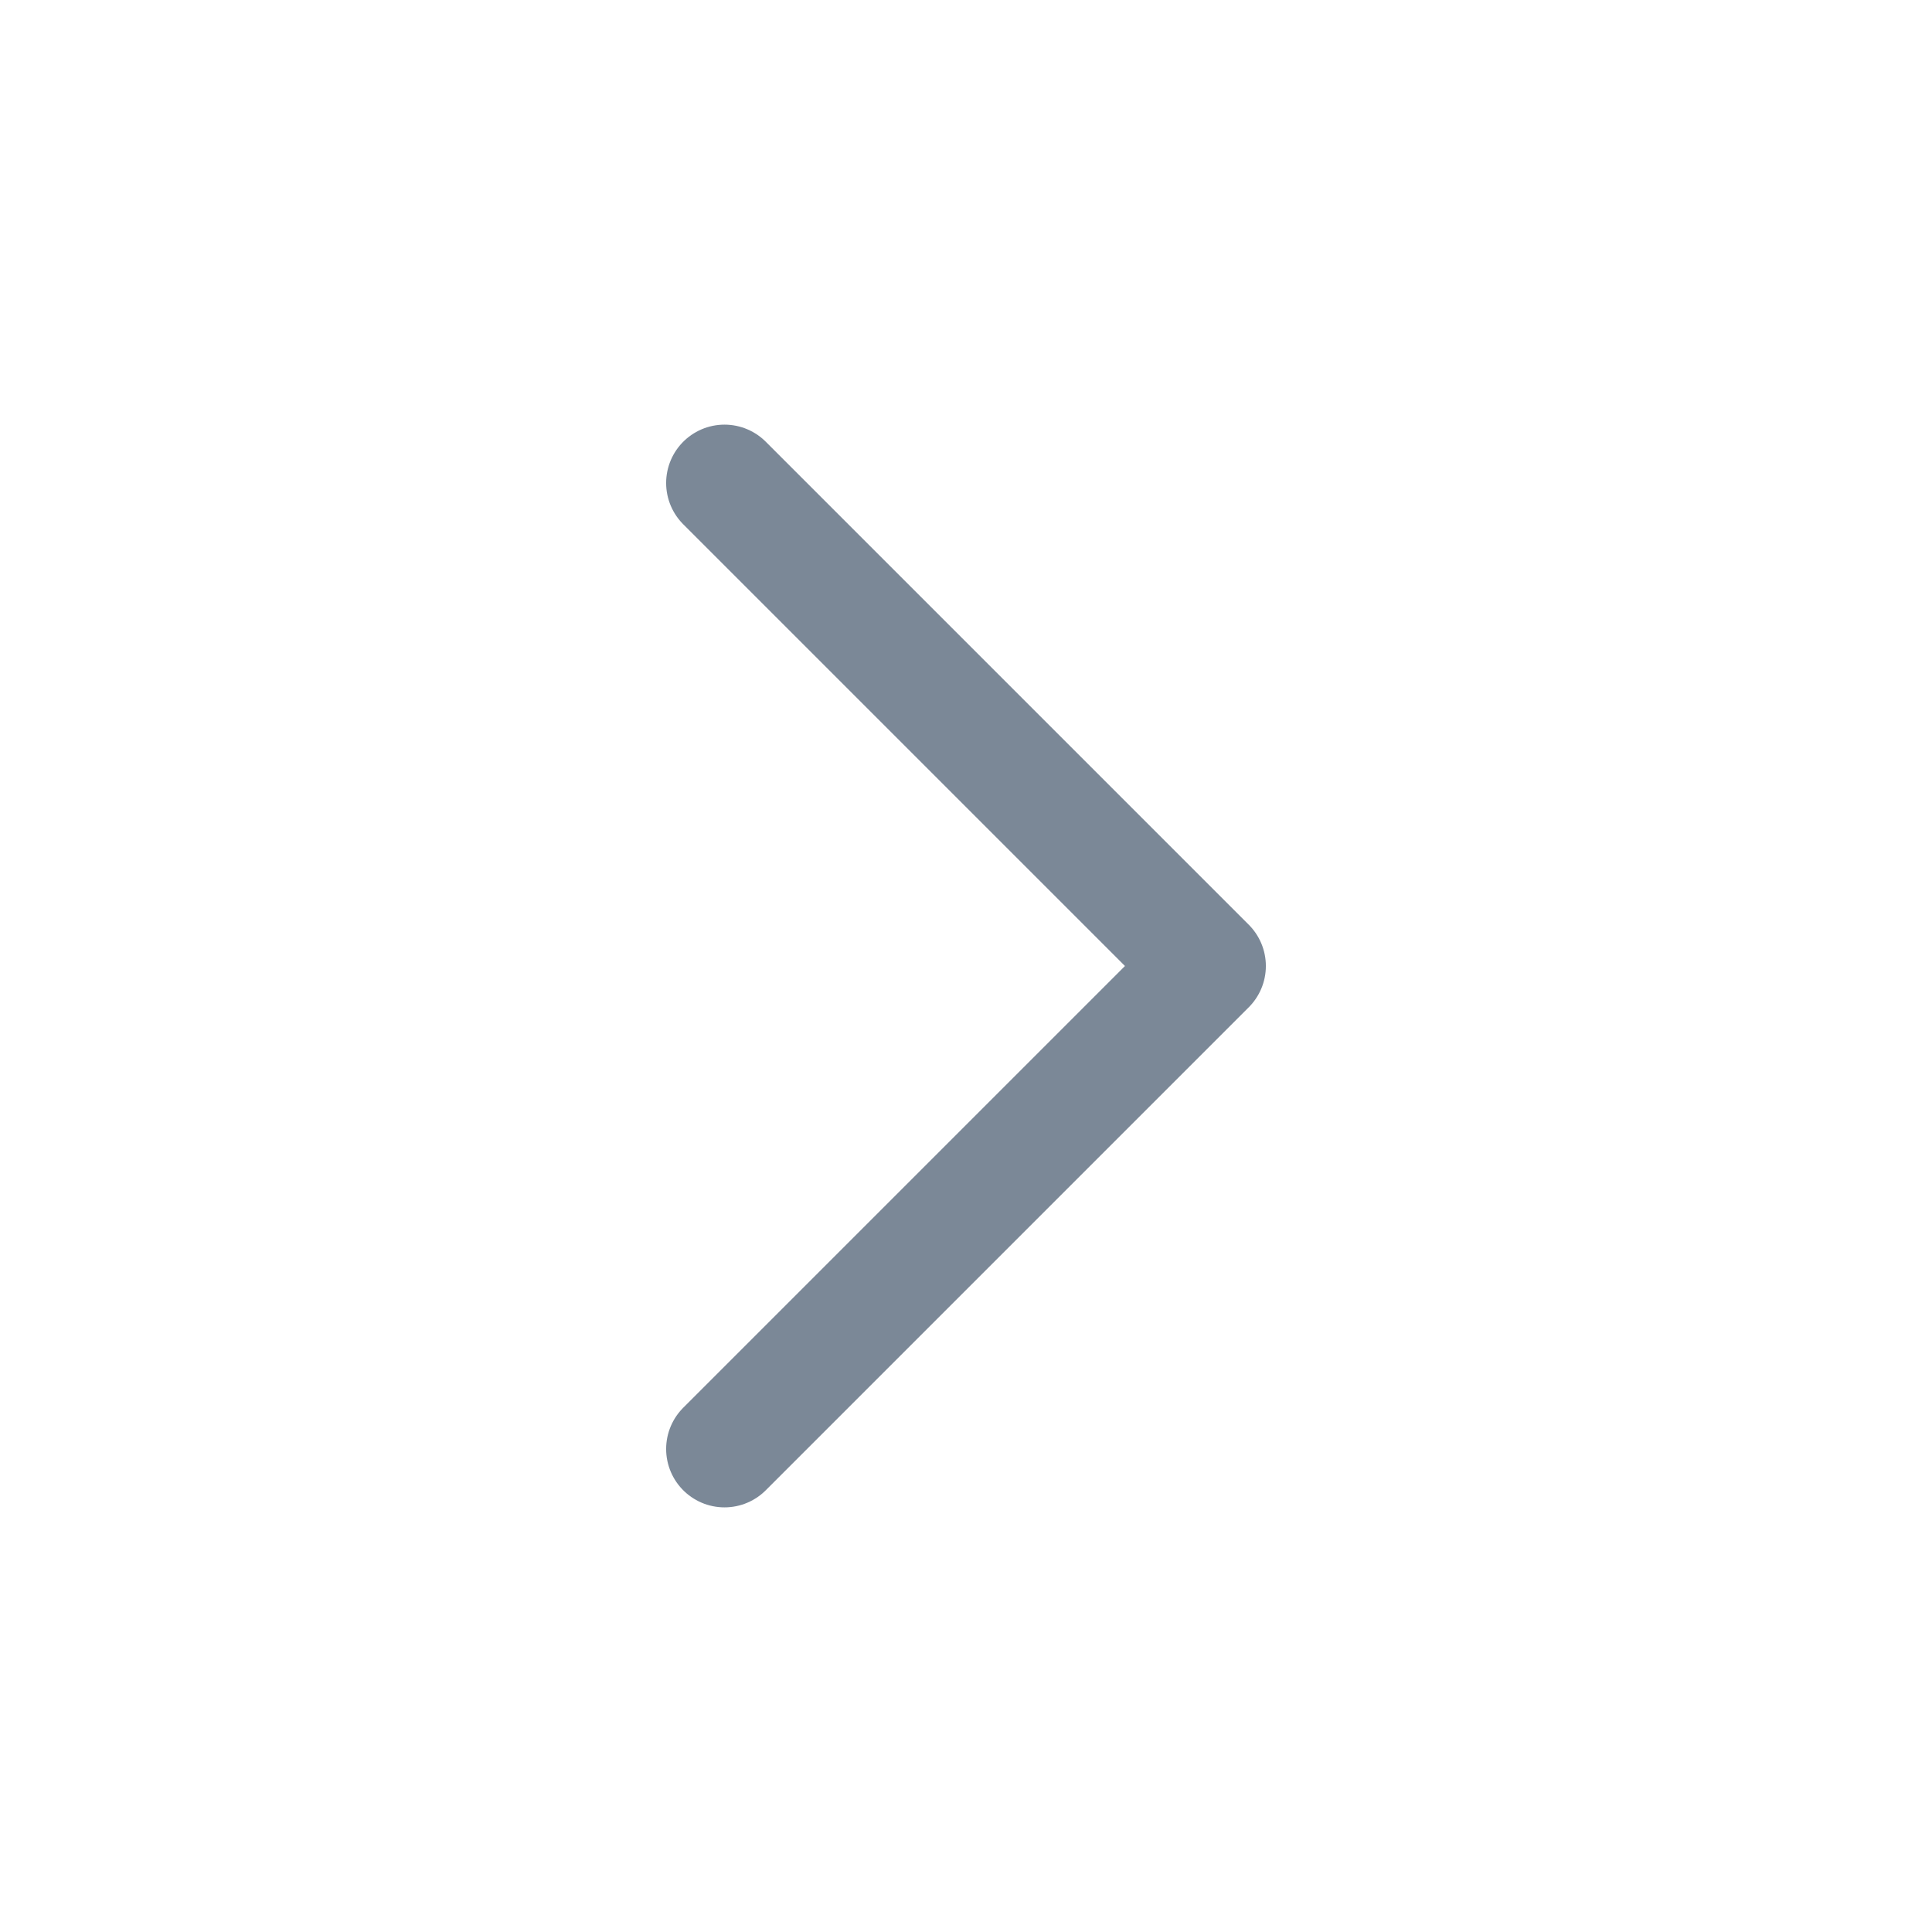
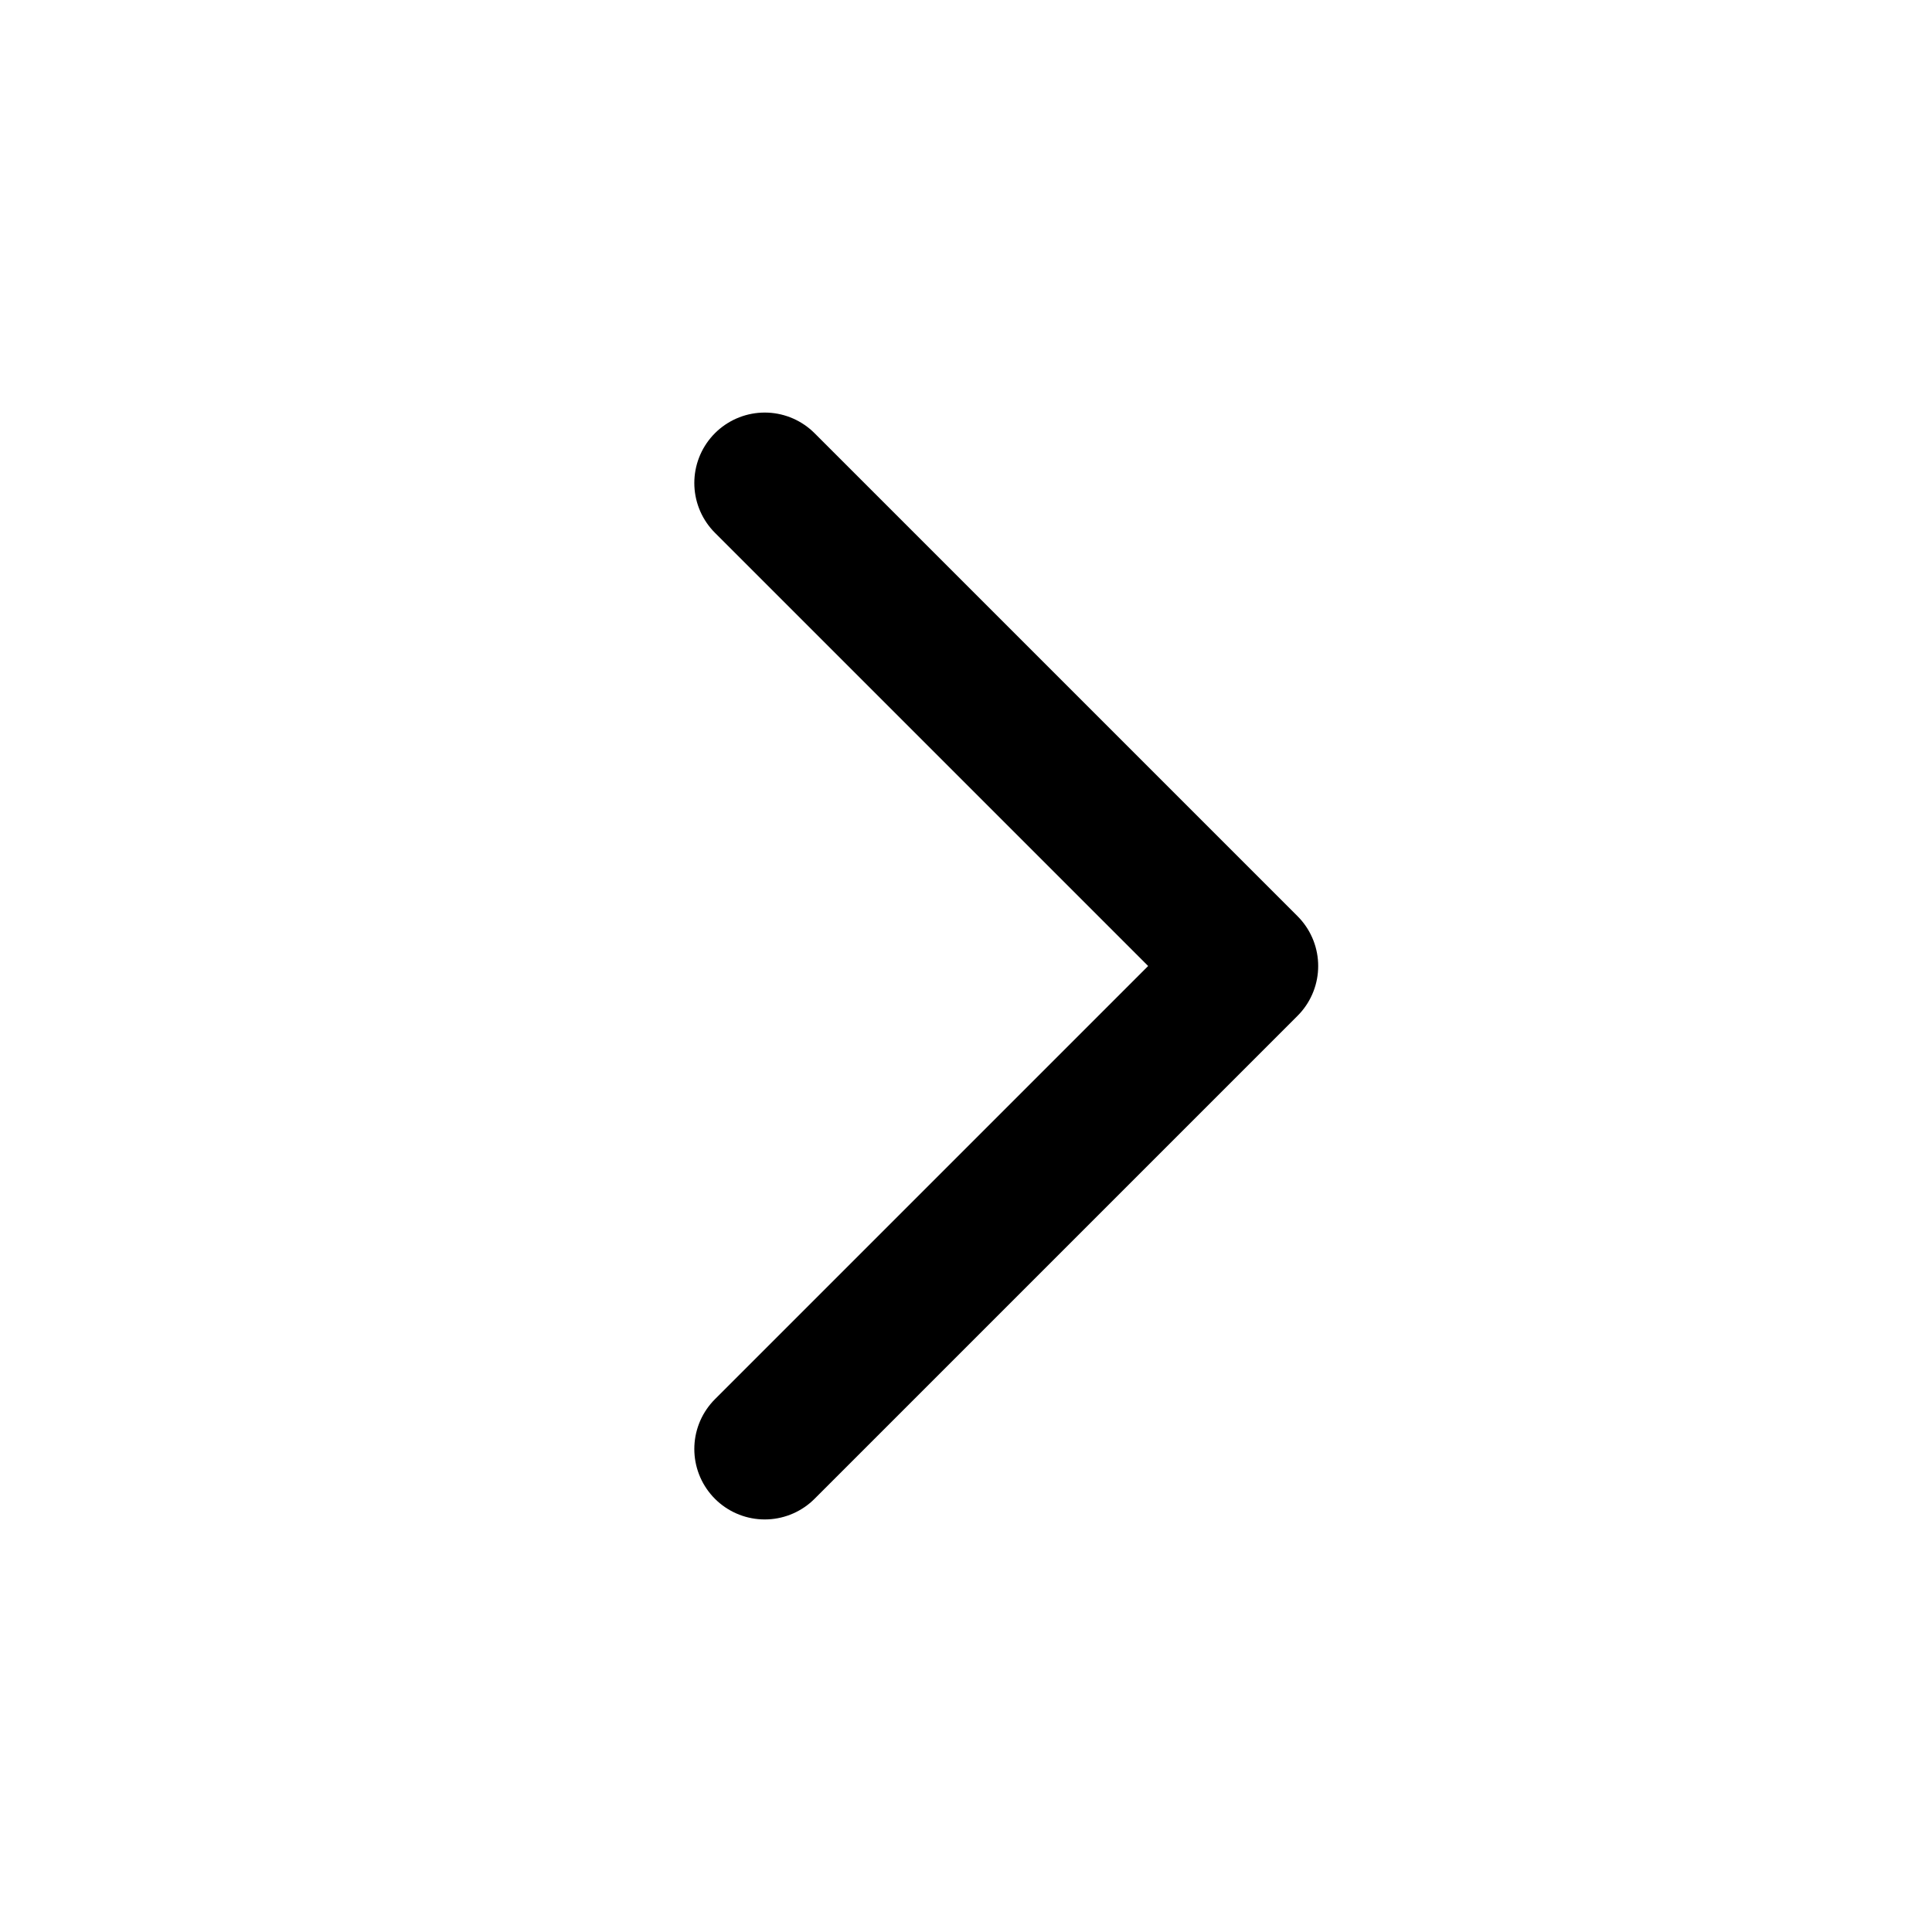
- <svg xmlns="http://www.w3.org/2000/svg" width="24" height="24" viewBox="0 0 24 24" fill="none" stroke="#7b8897" stroke-width="1.45" stroke-linecap="round" stroke-linejoin="round">
-   <path d="m9 6 6 6-6 6" />
+ <svg xmlns="http://www.w3.org/2000/svg" width="24" height="24" viewBox="0 0 24 24" fill="none" stroke="#000" stroke-width="1.75" stroke-linecap="round" stroke-linejoin="round">
+   <path d="M9.5 6l6 6-6 6" />
</svg>
